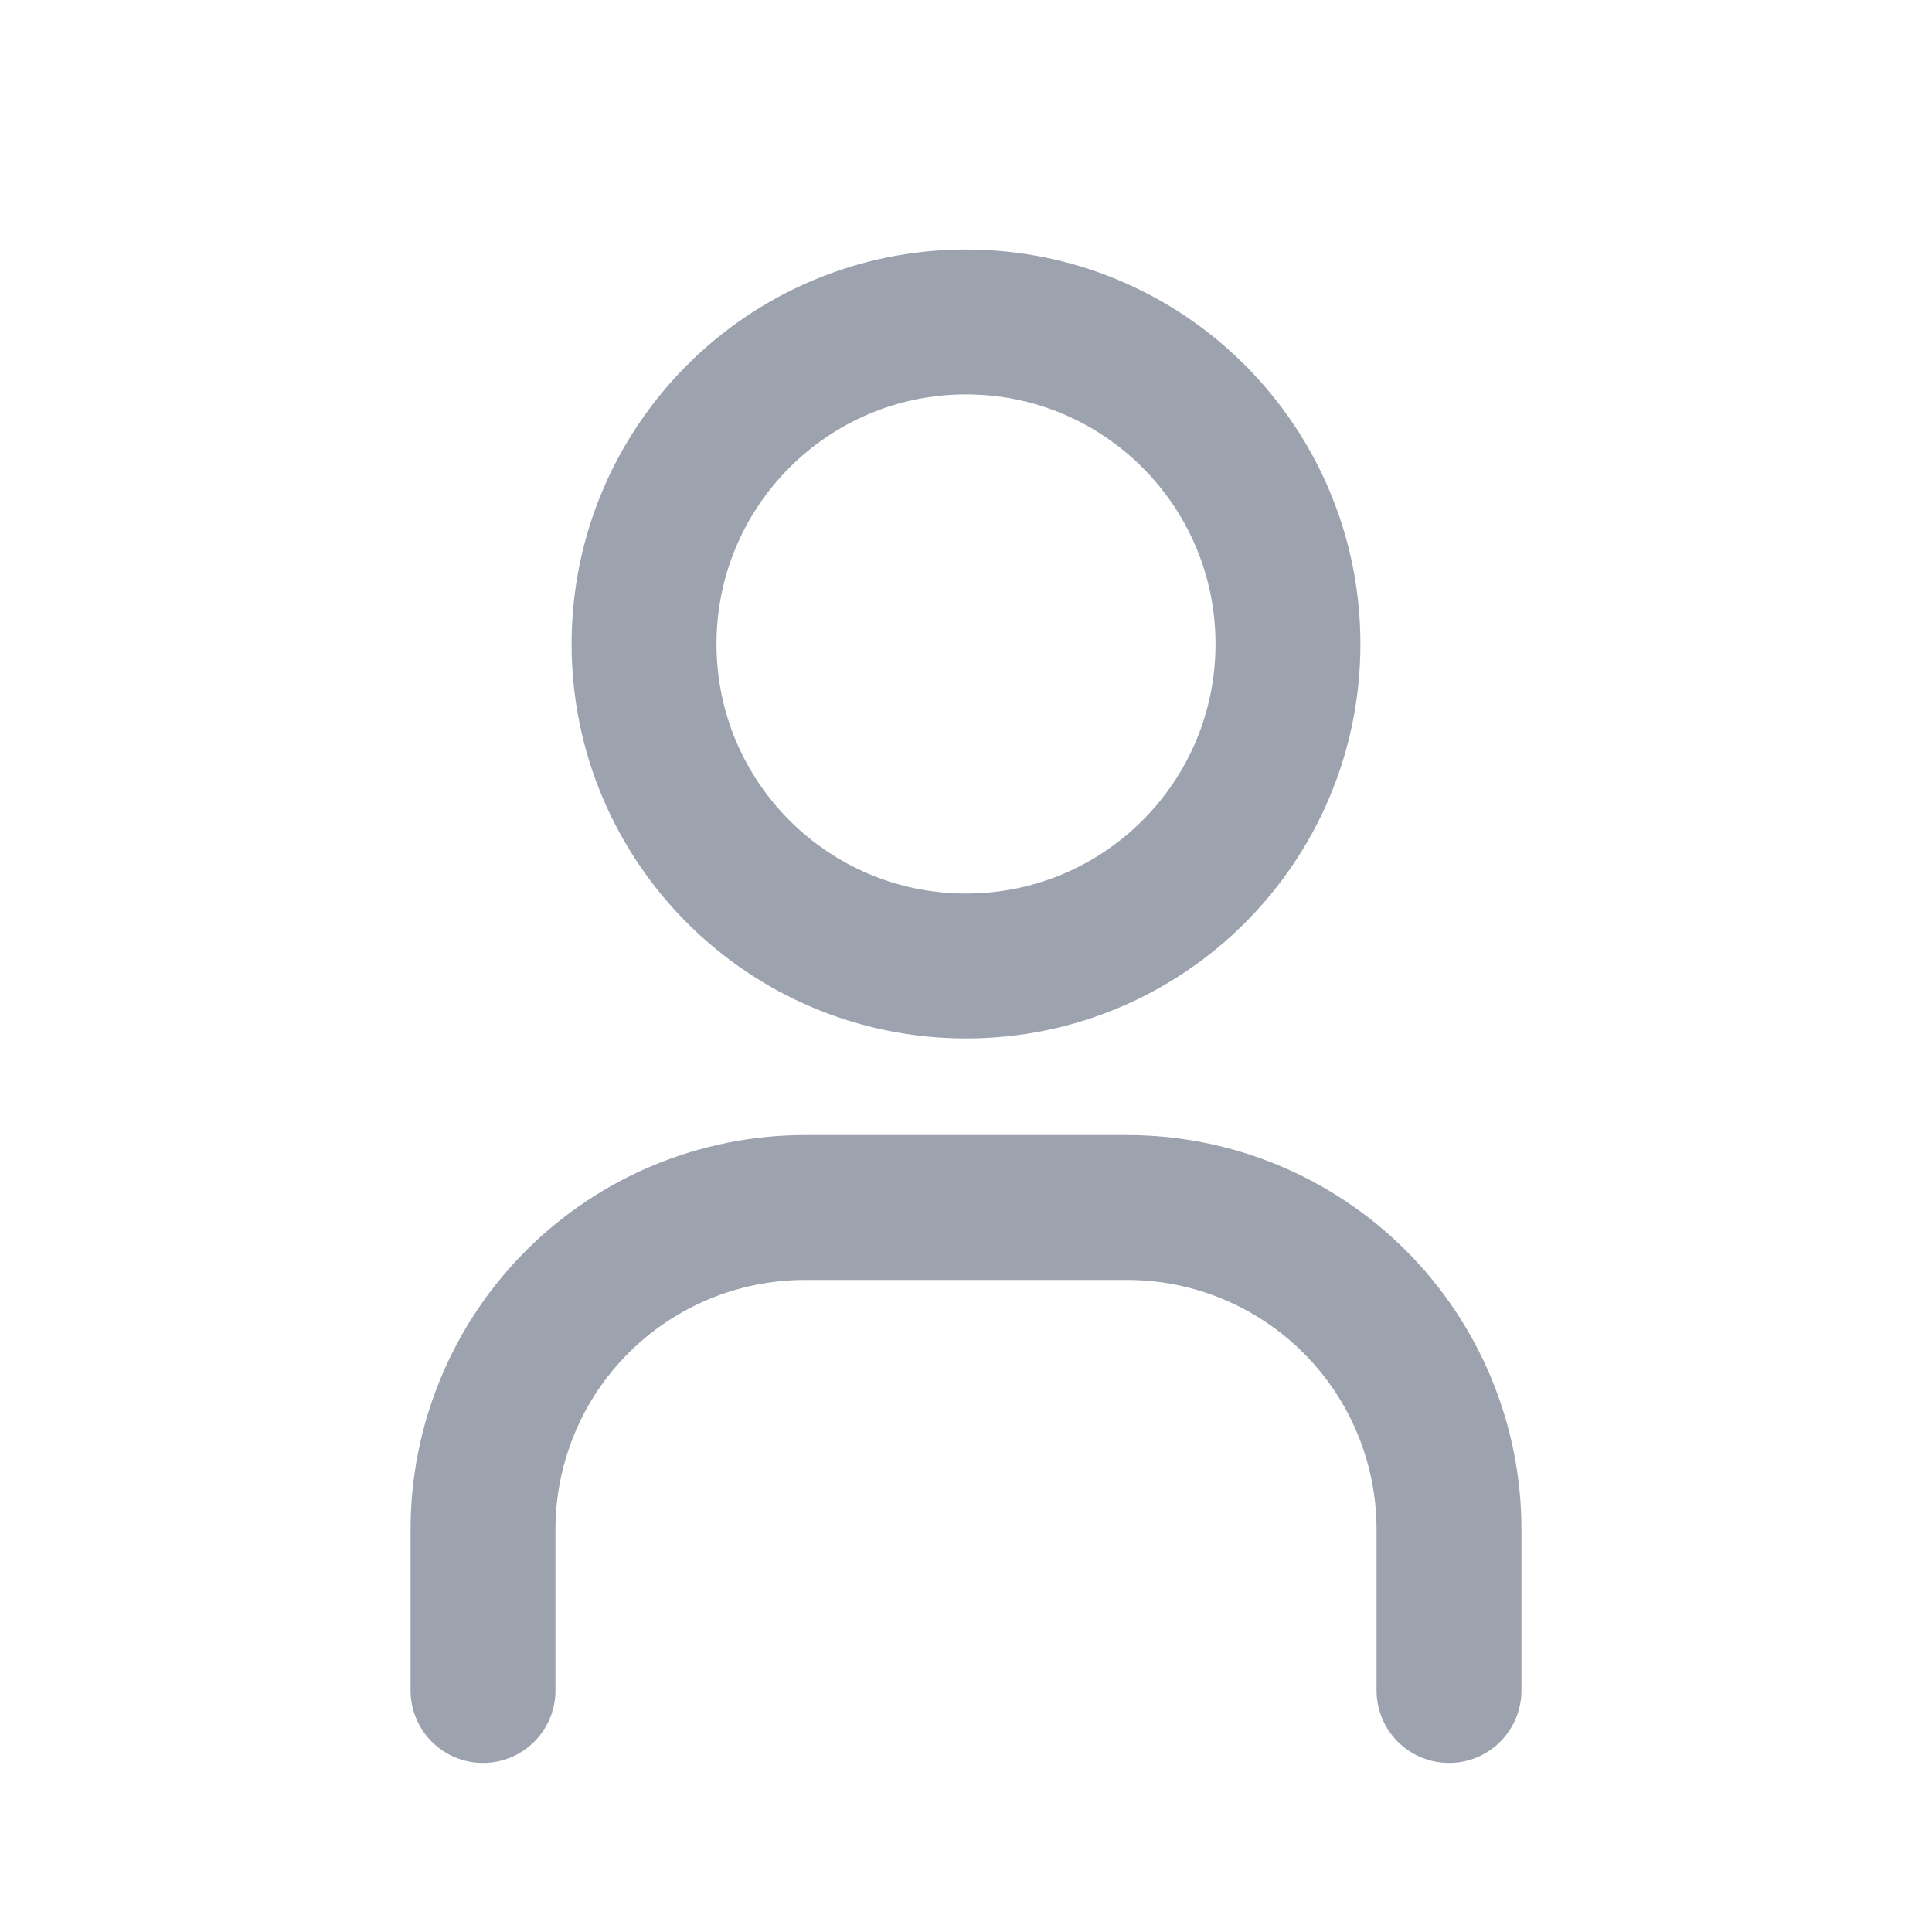
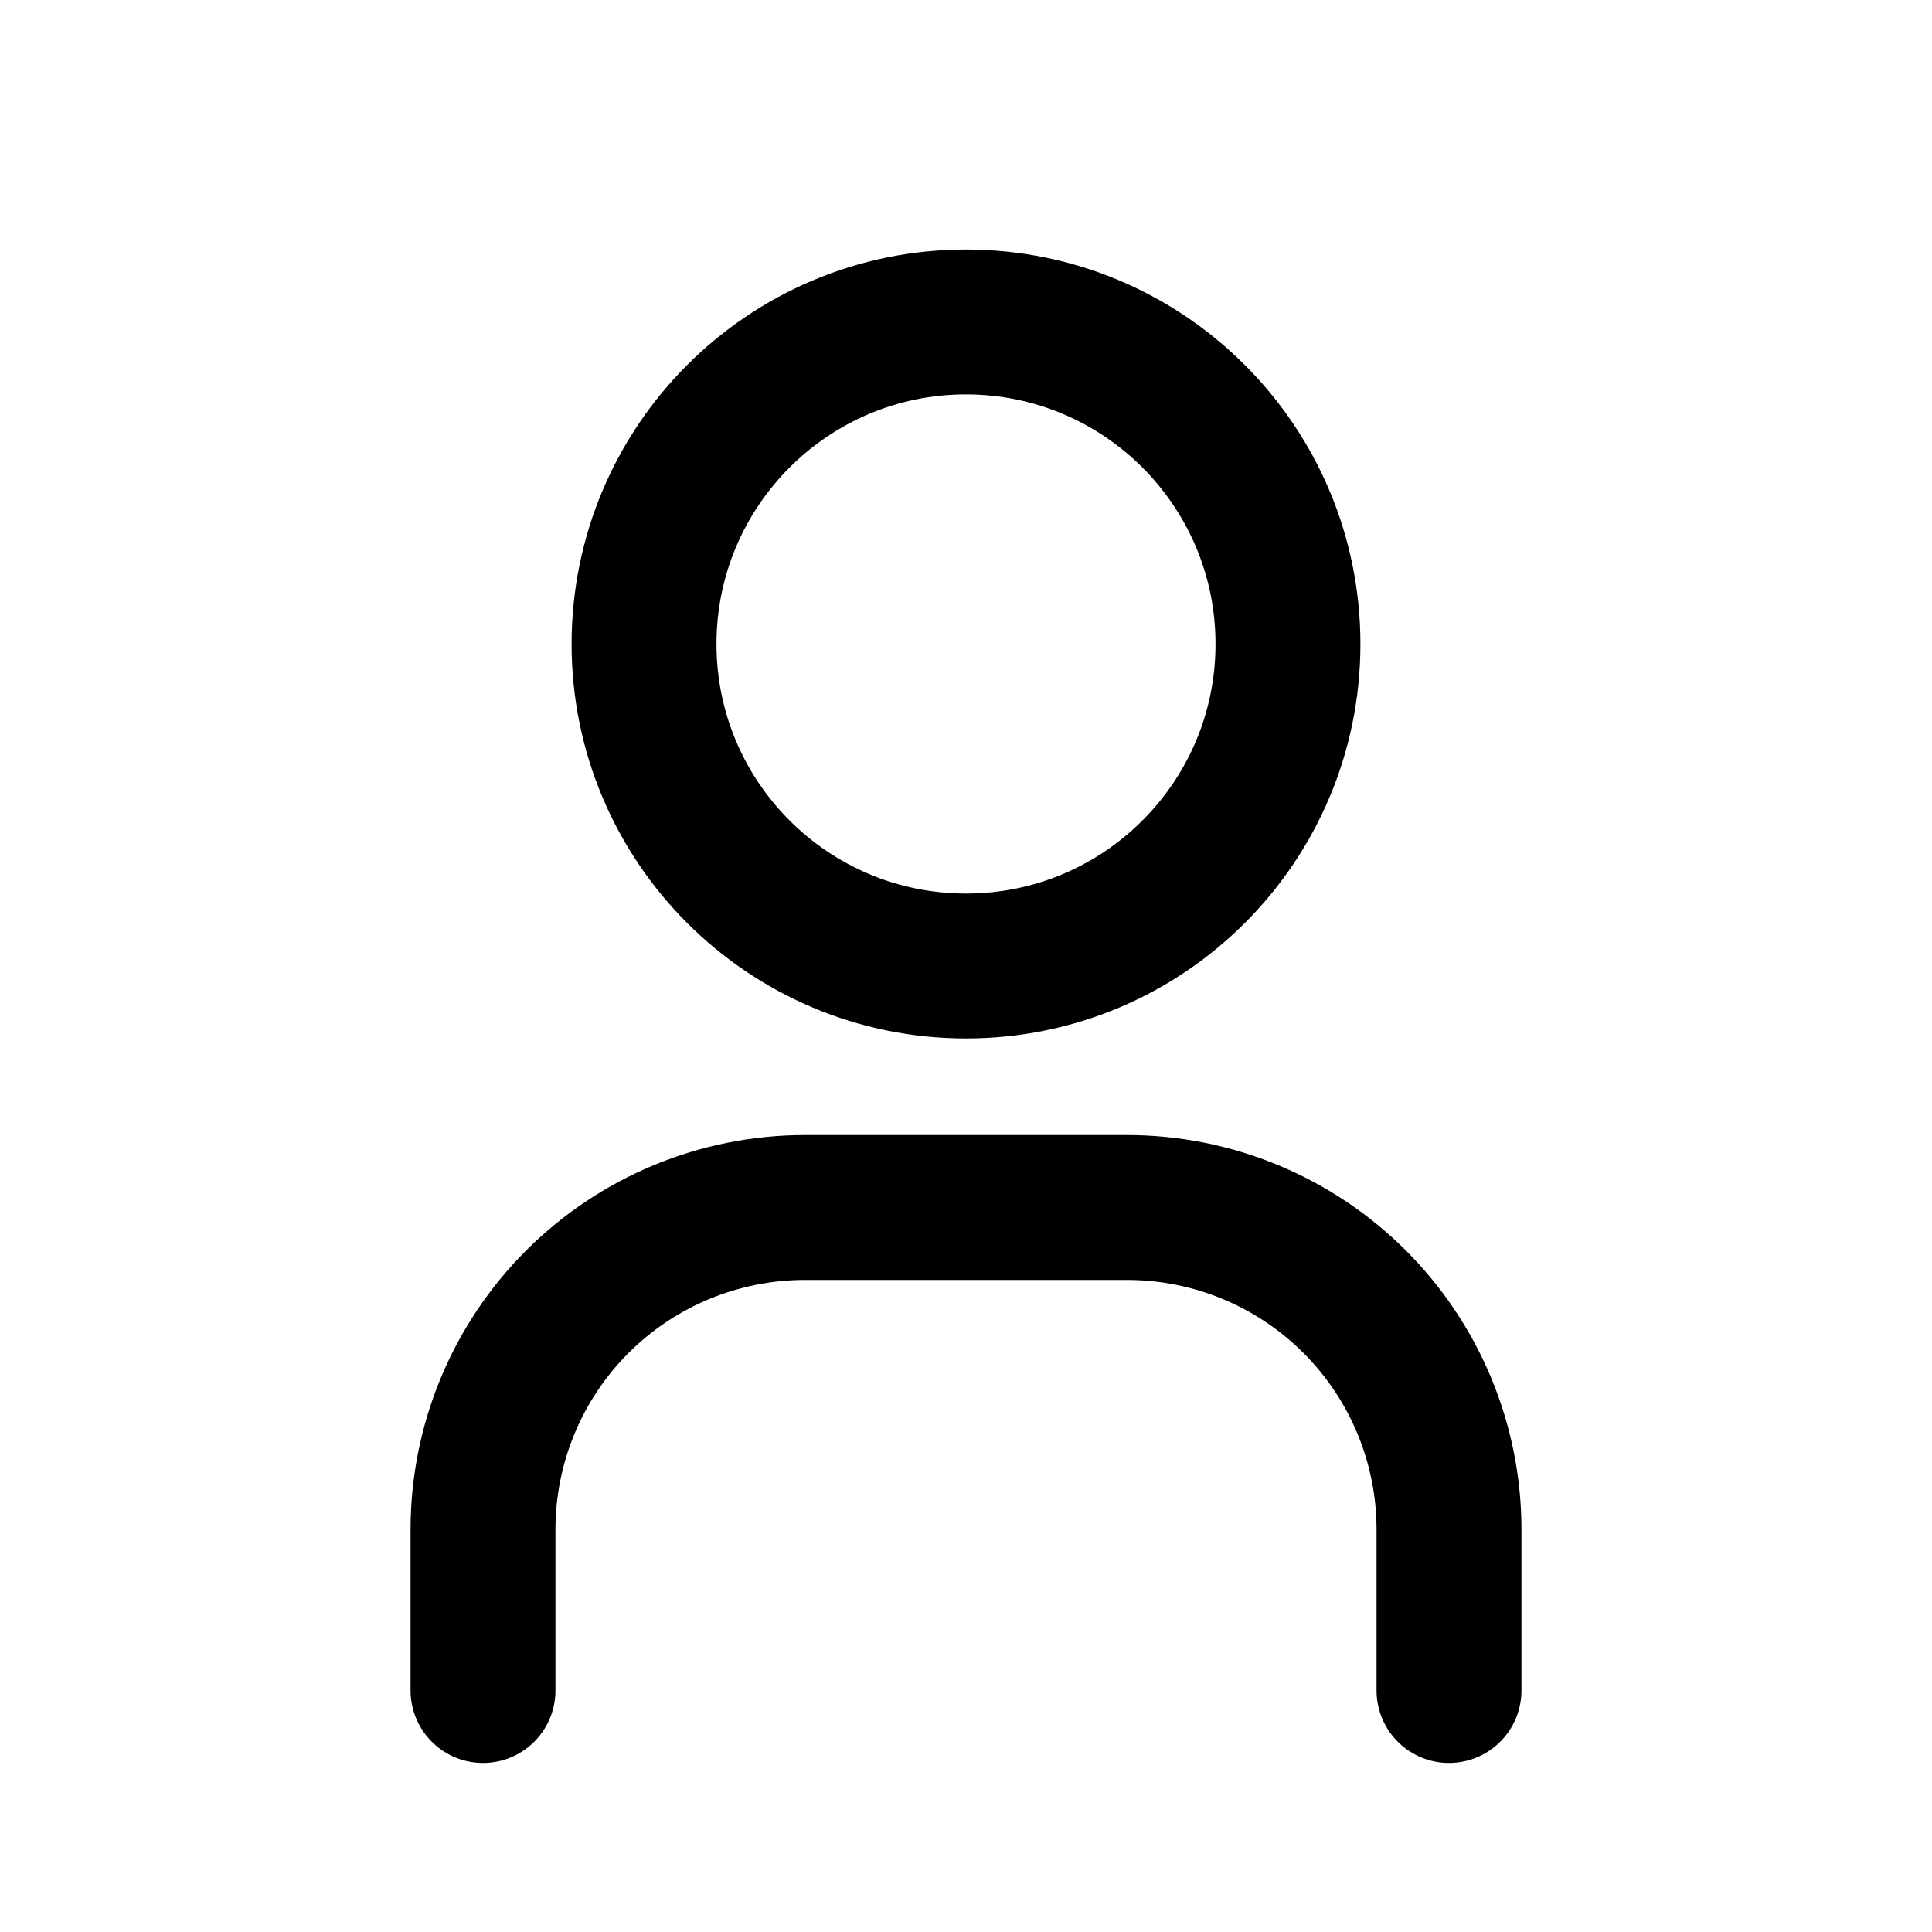
<svg xmlns="http://www.w3.org/2000/svg" width="20" height="20" viewBox="0 0 20 20" fill="none">
-   <path d="M10 10C11.841 10 13.333 8.508 13.333 6.667C13.333 4.826 11.841 3.333 10 3.333C8.159 3.333 6.667 4.826 6.667 6.667C6.667 8.508 8.159 10 10 10Z" stroke="#9CA3AF" stroke-width="1.5" stroke-linecap="round" stroke-linejoin="round" />
-   <path d="M5 17.5V15.833C5 14.949 5.351 14.101 5.976 13.476C6.601 12.851 7.449 12.5 8.333 12.5H11.667C12.551 12.5 13.399 12.851 14.024 13.476C14.649 14.101 15 14.949 15 15.833V17.5" stroke="#9CA3AF" stroke-width="1.5" stroke-linecap="round" stroke-linejoin="round" />
+   <path d="M10 10C11.841 10 13.333 8.508 13.333 6.667C13.333 4.826 11.841 3.333 10 3.333C8.159 3.333 6.667 4.826 6.667 6.667C6.667 8.508 8.159 10 10 10Z" stroke="currentColor" stroke-width="1.5" stroke-linecap="round" stroke-linejoin="round" />
+   <path d="M5 17.5V15.833C5 14.949 5.351 14.101 5.976 13.476C6.601 12.851 7.449 12.5 8.333 12.5H11.667C12.551 12.5 13.399 12.851 14.024 13.476C14.649 14.101 15 14.949 15 15.833V17.5" stroke="currentColor" stroke-width="1.5" stroke-linecap="round" stroke-linejoin="round" />
</svg>
